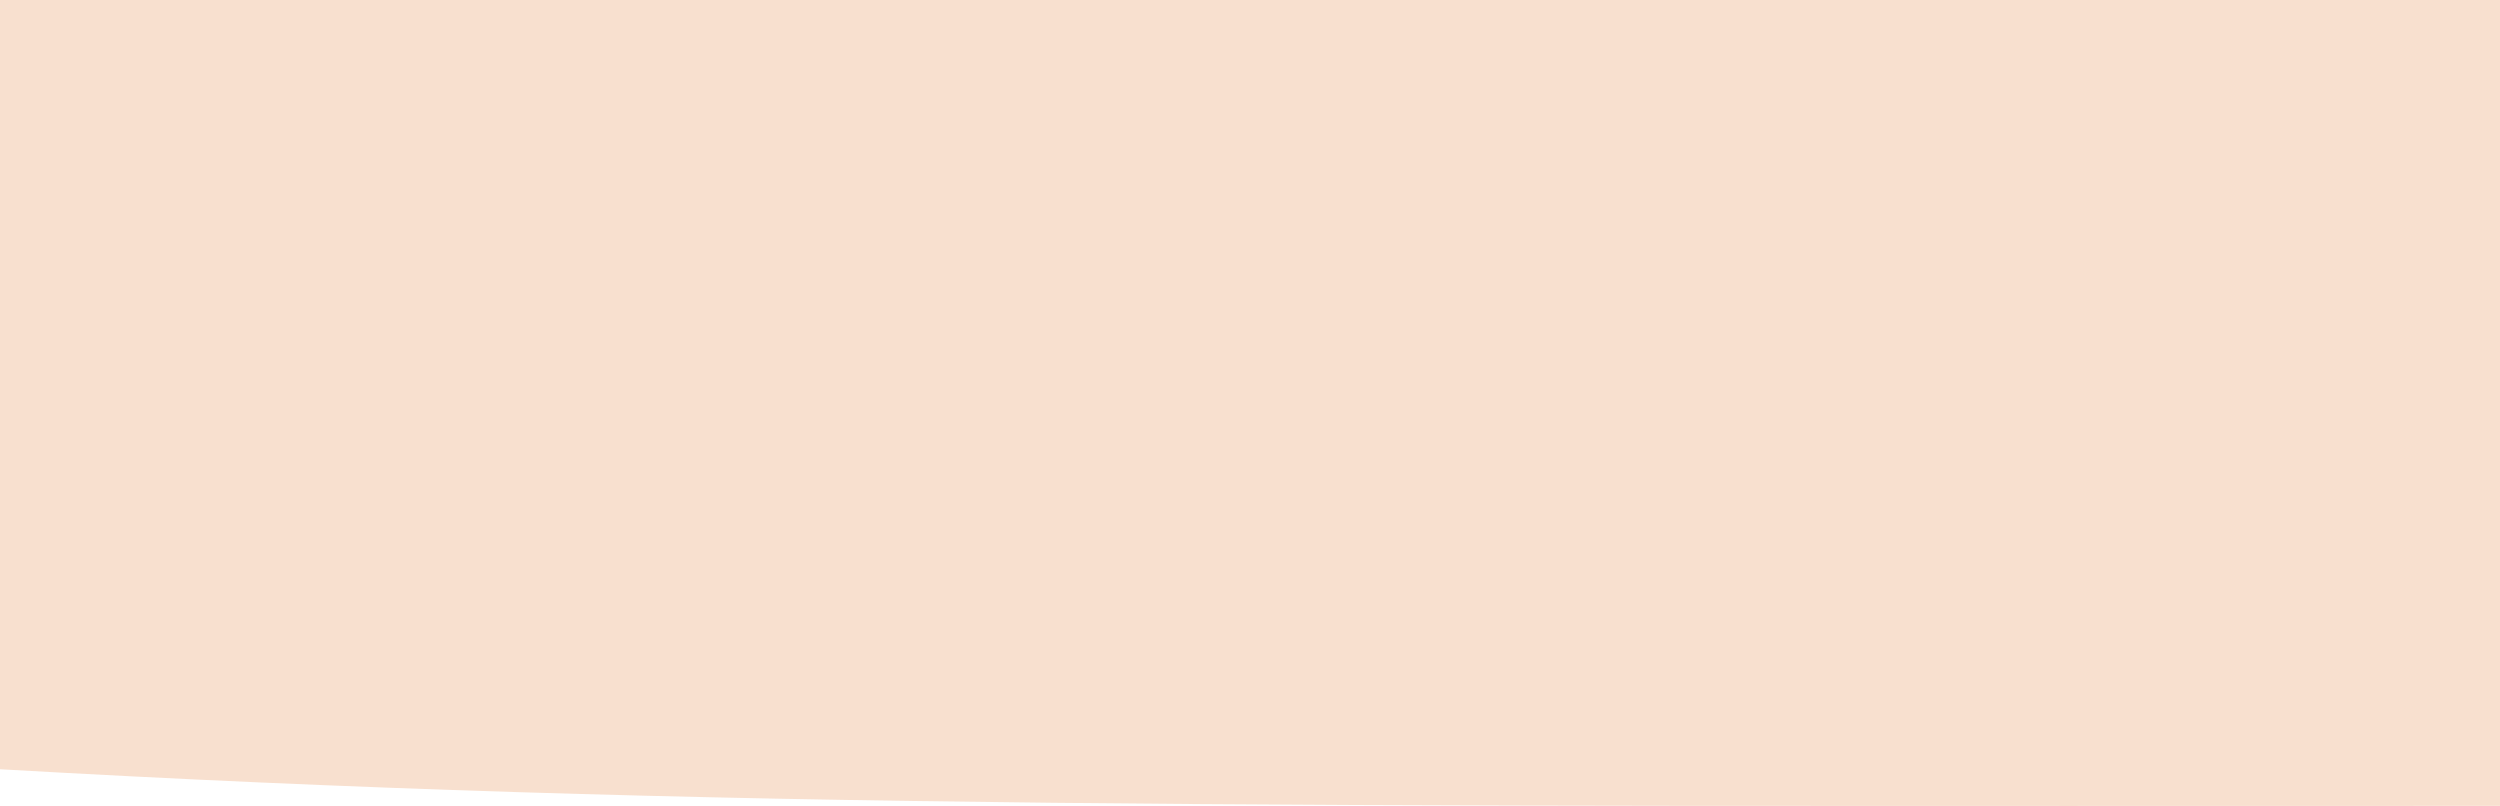
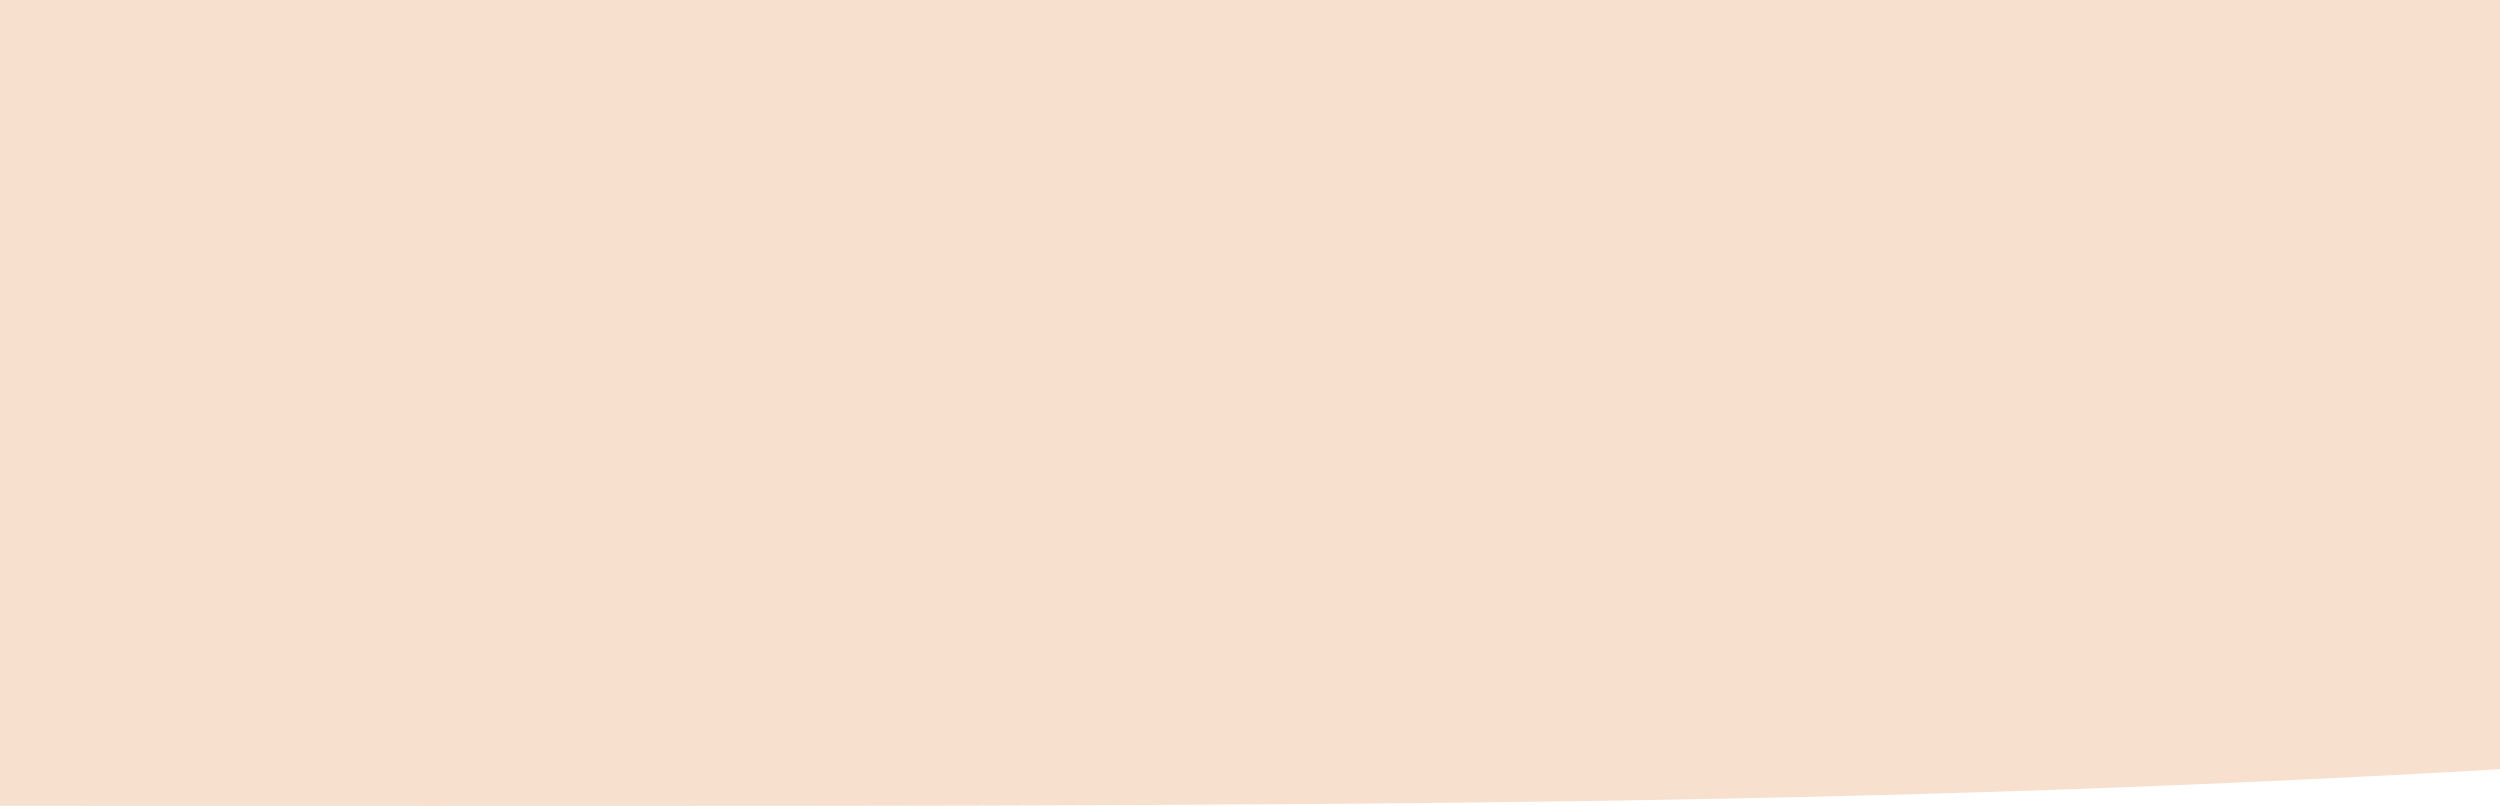
- <svg xmlns="http://www.w3.org/2000/svg" preserveAspectRatio="none" overflow="visible" style="display: block;" width="1920" height="619" viewBox="0 0 1920 619" fill="none">
-   <path id="Rectangle 56" d="M0 0H1920V618.918C971.5 618.918 545 621.976 0 590.785V0Z" fill="#F8E0CF" />
+ <svg xmlns="http://www.w3.org/2000/svg" width="1920" height="619" viewBox="0 0 1920 619" fill="none">
+   <path d="M1920 0H0V618.918C948.5 618.918 1375 621.976 1920 590.785V0Z" fill="#F8E0CF" />
</svg>
